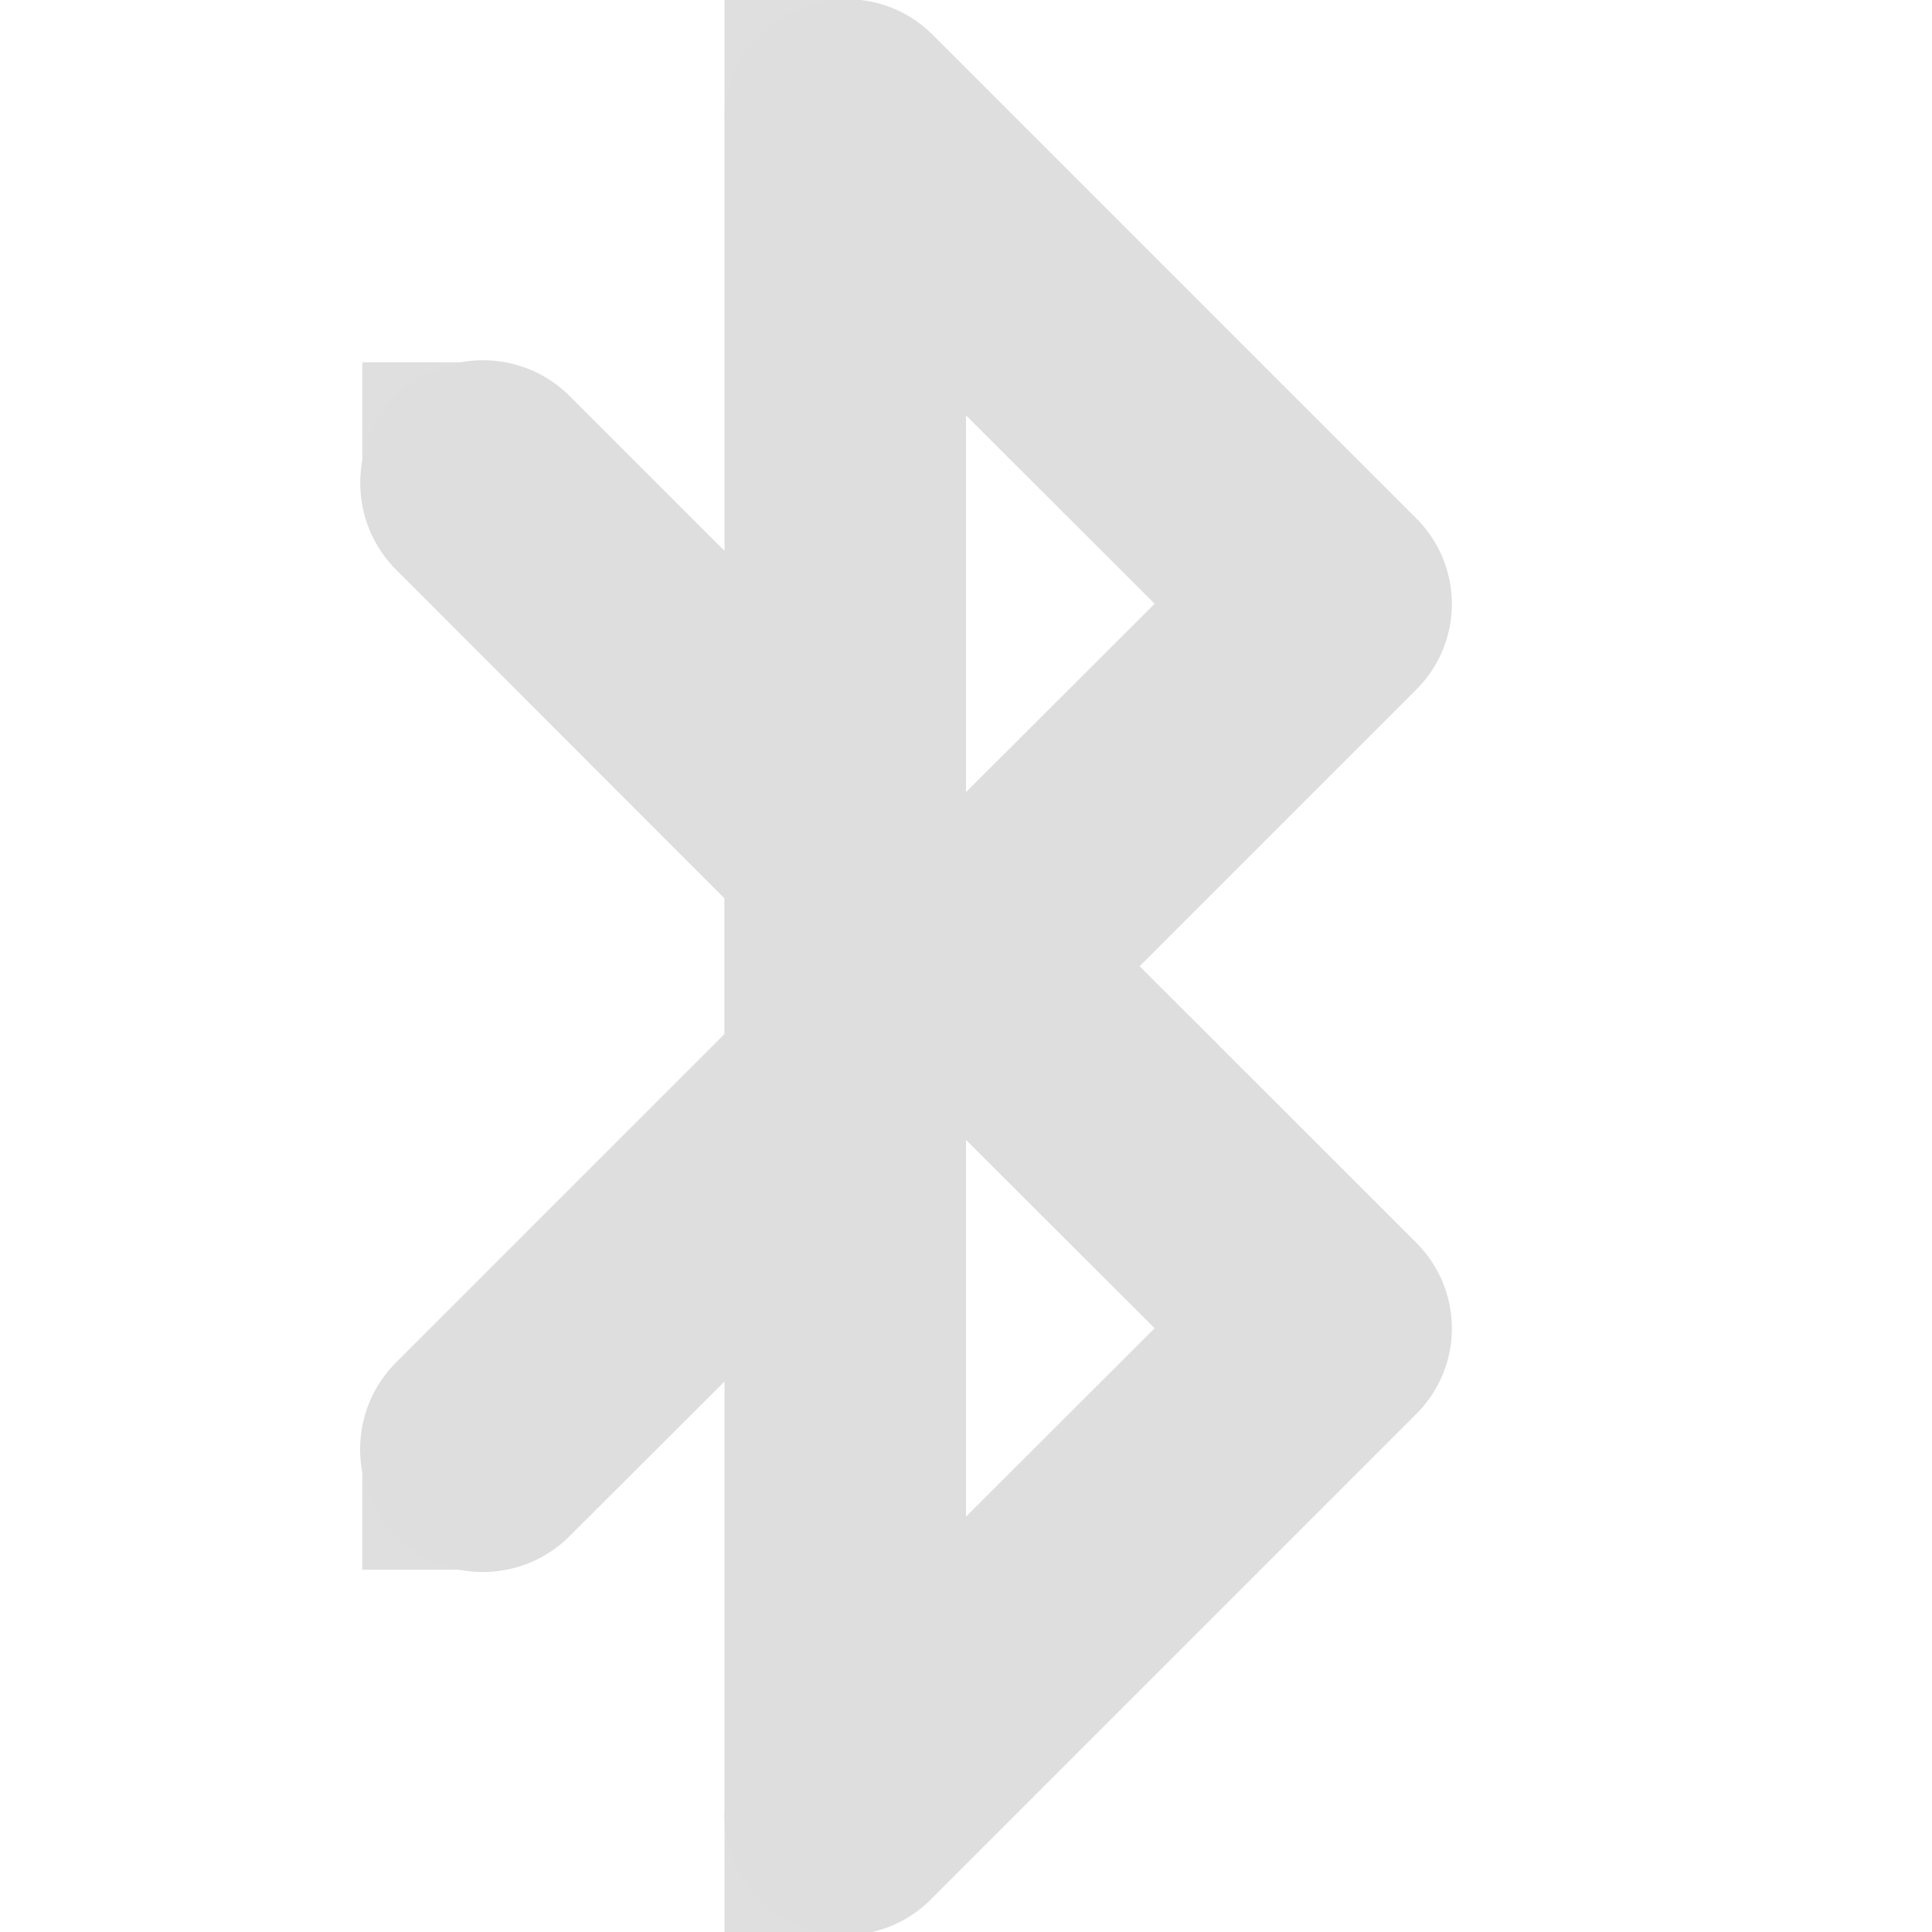
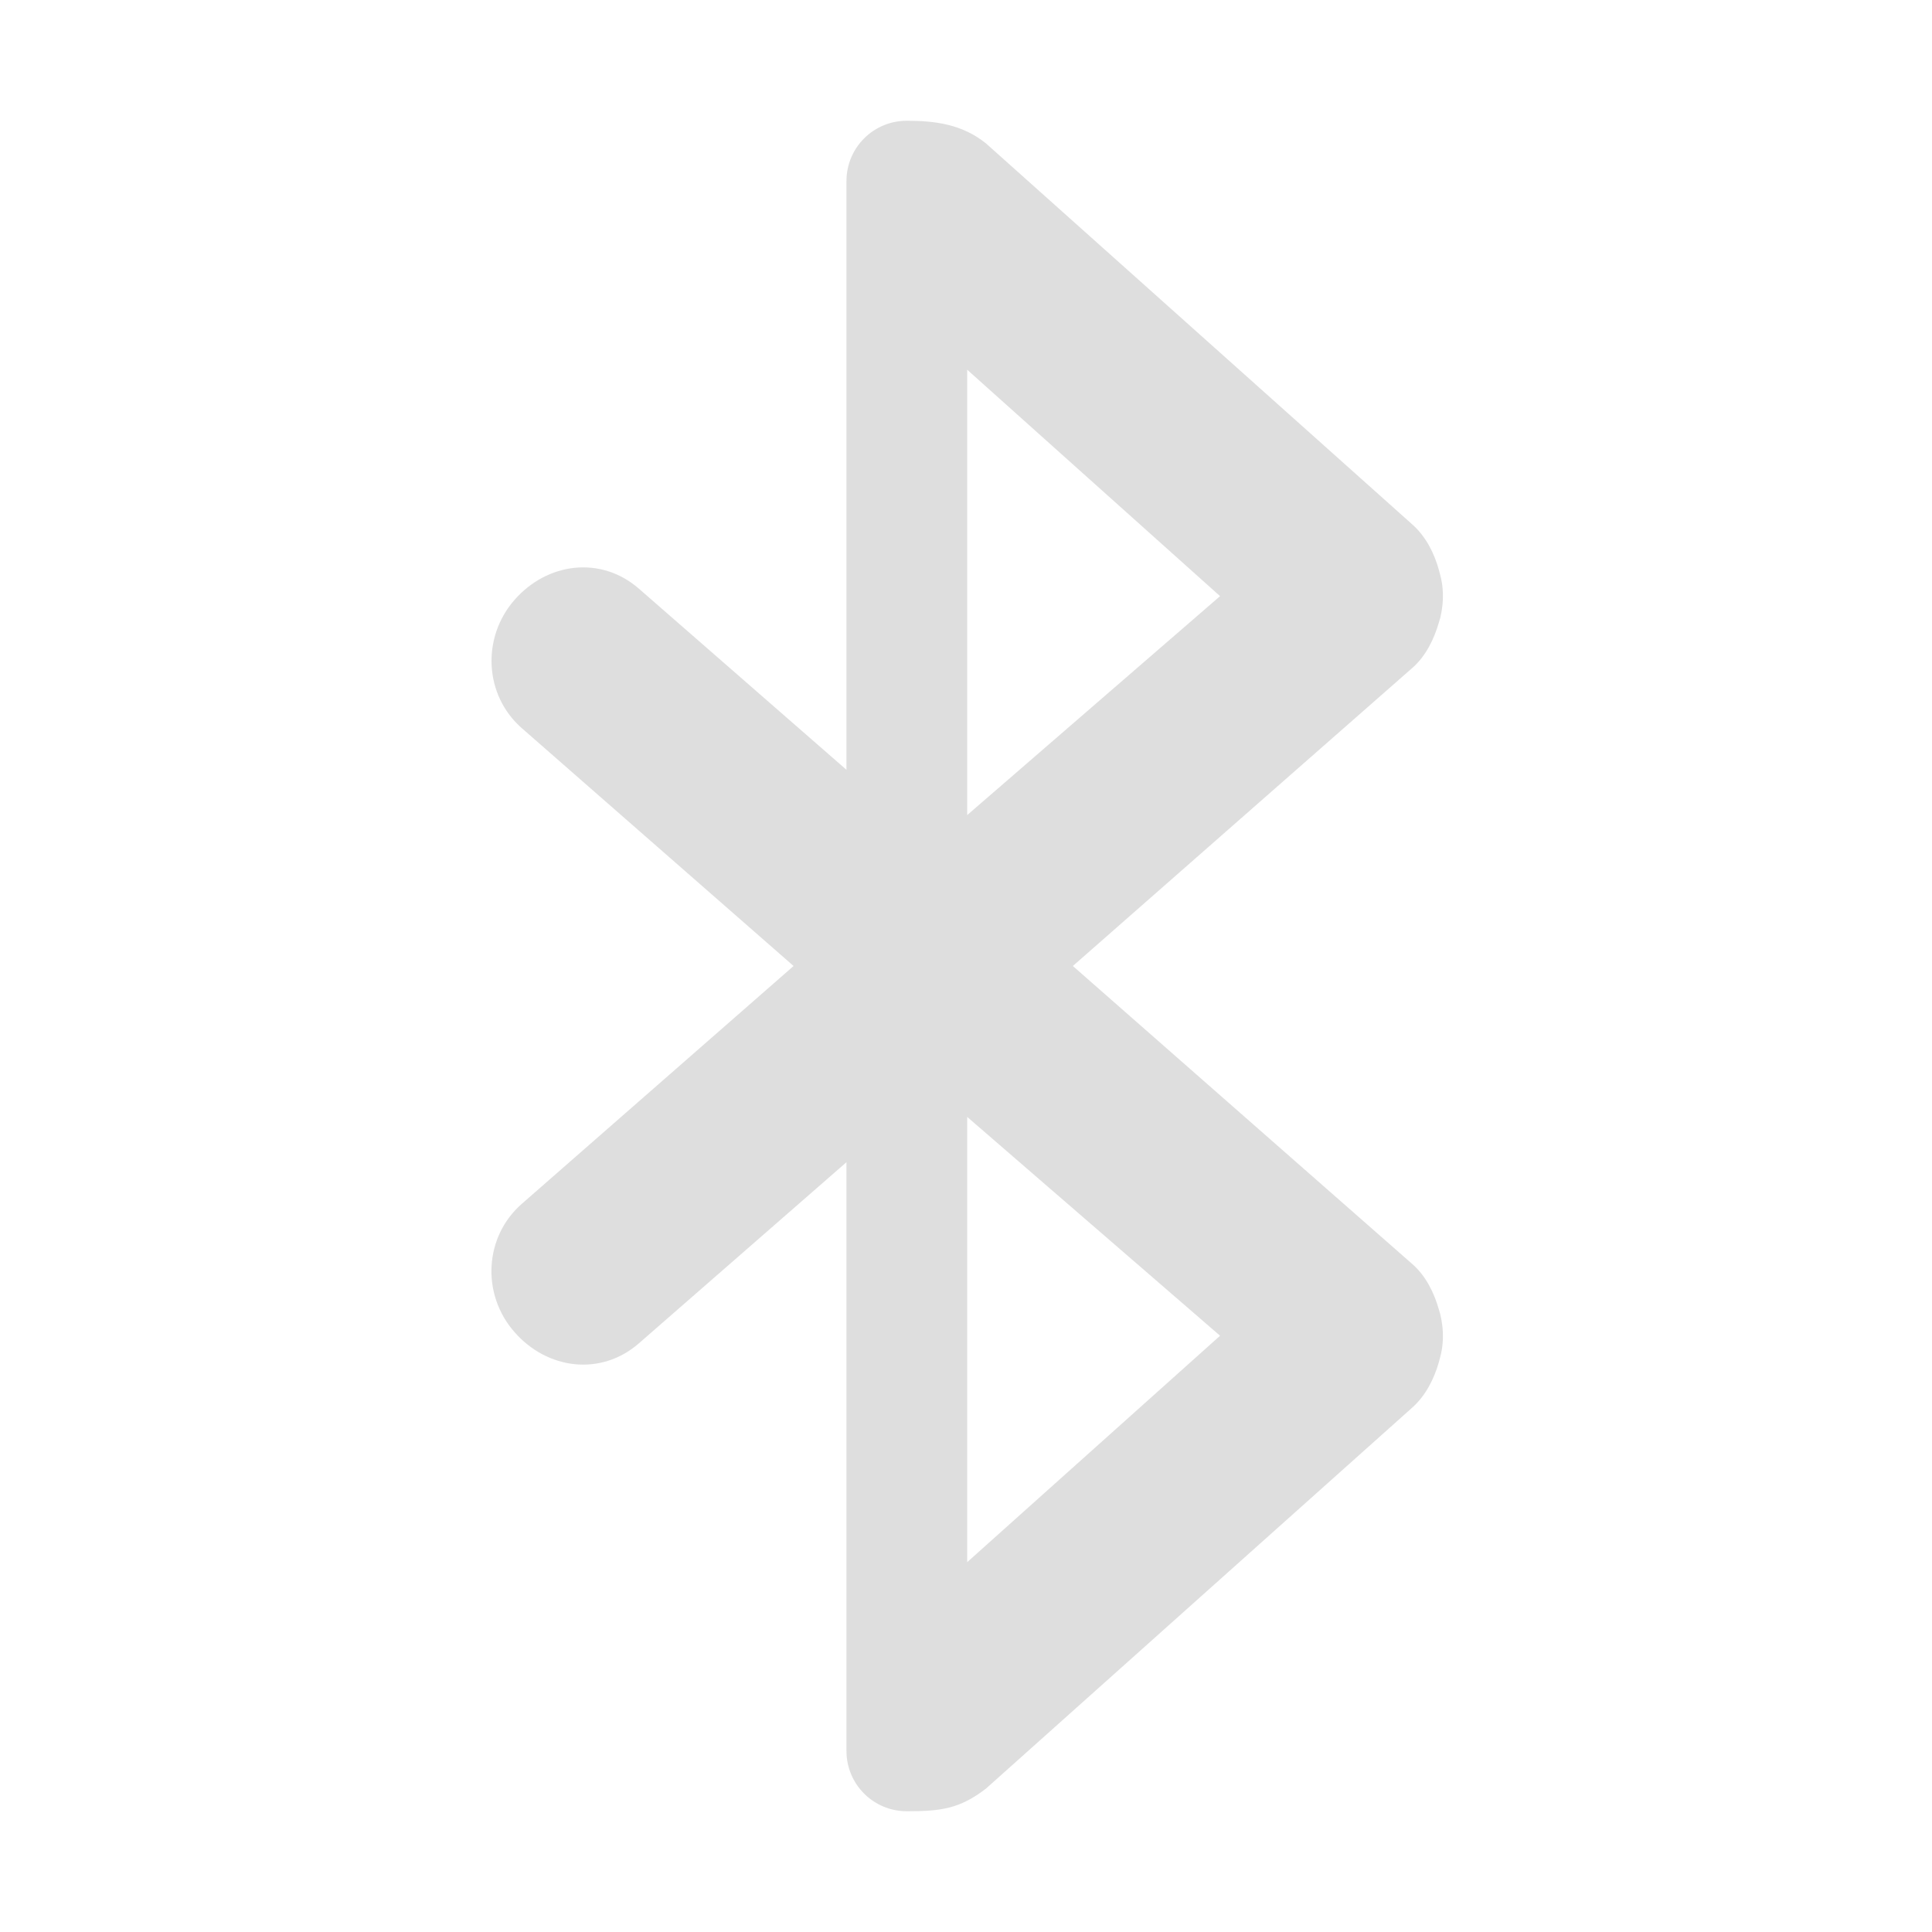
- <svg xmlns="http://www.w3.org/2000/svg" id="svg7384" height="16" width="16" version="1.1">
-   <defs id="defs13" />
-   <g id="layer9" transform="translate(-41 -317)" style="opacity:0.5">
-     <path id="path3807" style="block-progression:tb;text-indent:0;color:#000000;text-transform:none;fill:#bebebe" d="m47.875 317a1 1 0 0 0 -0.875 1v3.562l-1.281-1.281a1.016 1.016 0 1 0 -1.438 1.438l2.718 2.72v1.125l-2.719 2.719a1.016 1.016 0 1 0 1.438 1.438l1.282-1.28v3.56a1 1 0 0 0 1.719 0.719l4-4a1 1 0 0 0 0 -1.438l-2.281-2.28 2.281-2.281a1 1 0 0 0 0 -1.438l-4-4a1 1 0 0 0 -0.844 -0.28zm1.125 3.44 1.562 1.56-1.562 1.56v-3.125zm0 6l1.562 1.56-1.562 1.56v-3.125z" />
-     <rect id="rect3940" style="opacity:0.98;fill:#bebebe" height="1" width="1" y="320" x="44" />
-     <rect id="rect3942" style="opacity:0.98;fill:#bebebe" height="1" width="1" y="329" x="44" />
-     <rect id="rect3944" style="opacity:0.98;fill:#bebebe" height="1" width="1" y="332" x="47" />
-     <rect id="rect3946" style="opacity:0.98;fill:#bebebe" height="1" width="1" y="317" x="47" />
+ <svg xmlns="http://www.w3.org/2000/svg" version="1.1" width="16" height="16" id="svg6995">
+   <defs id="defs6997" />
+   <g id="layer1">
+     <path d="m 7.51,1 c -0.277,0 -0.5,0.223 -0.5,0.5 l 0,4.875 -1.719,-1.5 c -0.313,-0.273 -0.758,-0.219 -1.031,0.094 -0.273,0.313 -0.25,0.789 0.062,1.062 l 2.25,1.969 -2.25,1.969 c -0.313,0.273 -0.336,0.75 -0.062,1.062 0.273,0.313 0.718,0.367 1.031,0.094 l 1.719,-1.5 0,4.875 c 0,0.277 0.223,0.5 0.5,0.5 0.282,0 0.438,-0.02 0.656,-0.188 l 3.531,-3.156 c 0.112,-0.1 0.181,-0.241 0.219,-0.375 0.014,-0.051 0.028,-0.103 0.031,-0.156 0.004,-0.042 0.003,-0.083 0,-0.125 -0.006,-0.054 -0.014,-0.105 -0.031,-0.156 -0.038,-0.134 -0.106,-0.276 -0.219,-0.375 L 8.885,8 11.697,5.531 c 0.113,-0.099 0.18,-0.241 0.219,-0.375 0.018,-0.052 0.025,-0.103 0.031,-0.156 0.003,-0.042 0.004,-0.083 0,-0.125 -0.003,-0.053 -0.017,-0.105 -0.031,-0.156 -0.037,-0.134 -0.106,-0.275 -0.219,-0.375 L 8.166,1.188 C 7.967,1.027 7.739,1 7.51,1 z m 0.5,2.062 2.094,1.875 L 8.01,6.75 z m 0,6.188 2.094,1.812 -2.094,1.875 z" id="rect6885" style="opacity:0.5;color:#bebebe;fill:#bebebe;fill-opacity:1;fill-rule:nonzero;stroke:none;stroke-width:1.823;marker:none;visibility:visible;display:inline;overflow:visible;enable-background:accumulate" />
  </g>
</svg>
